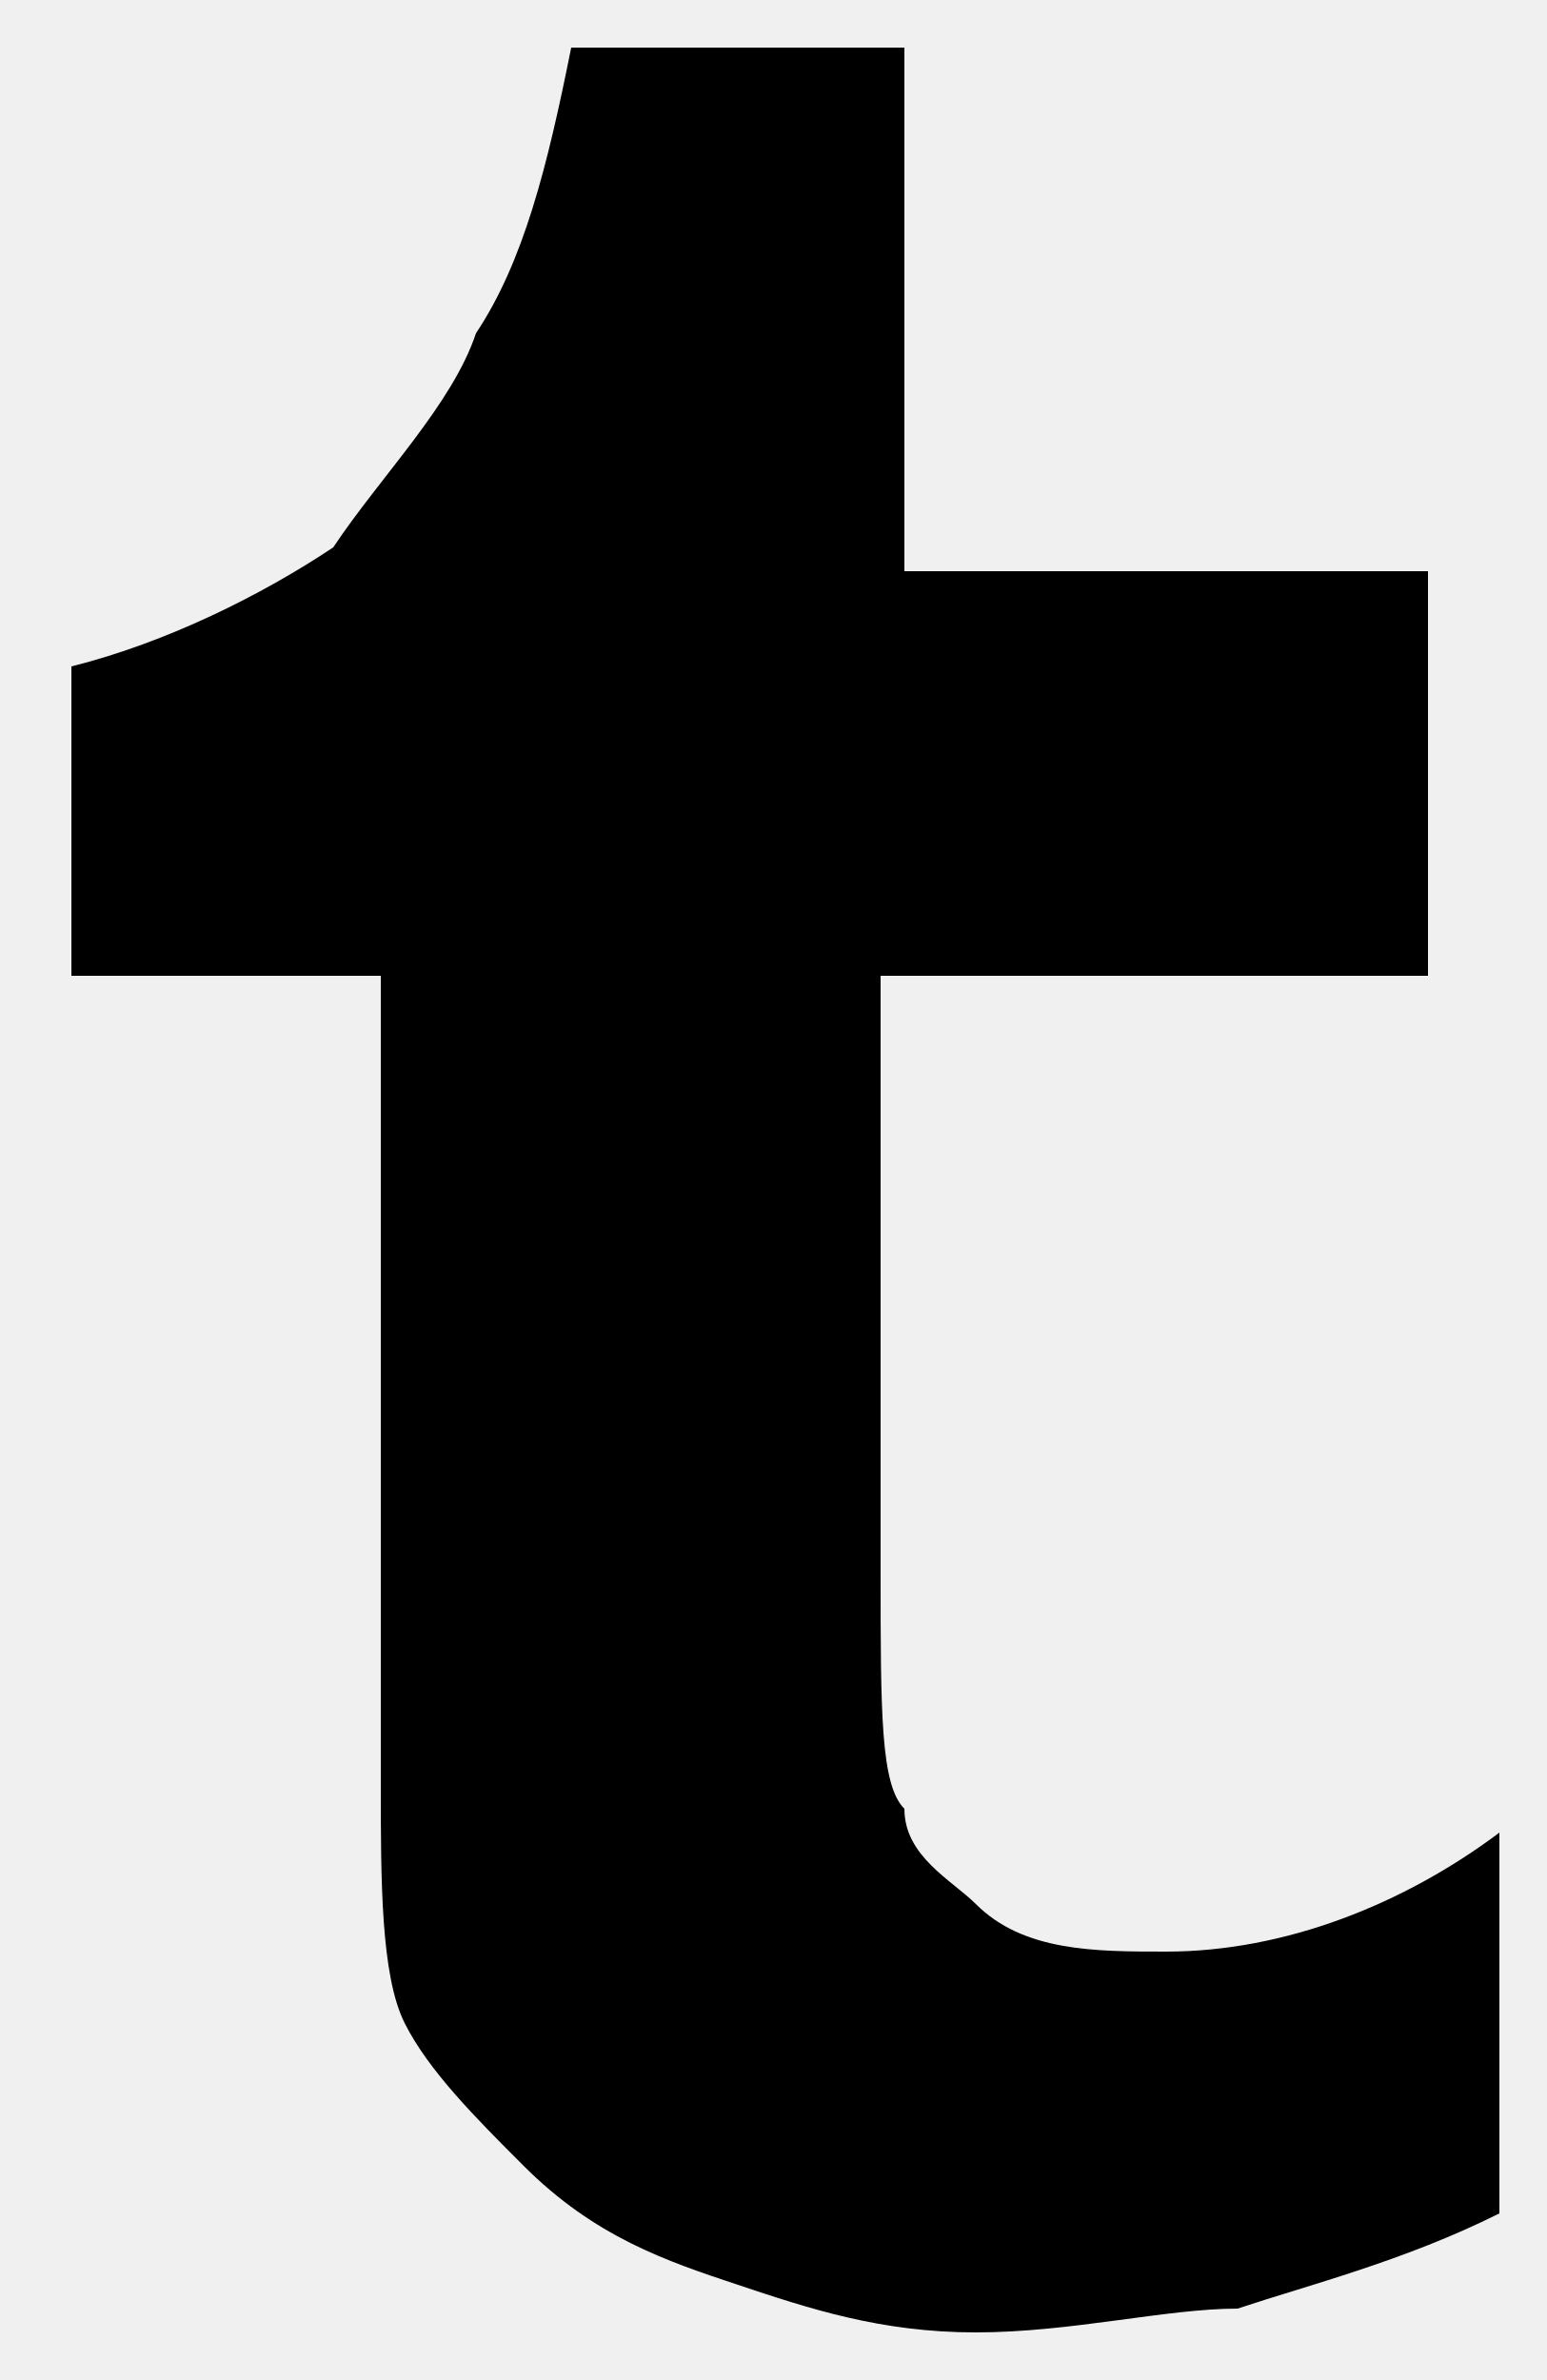
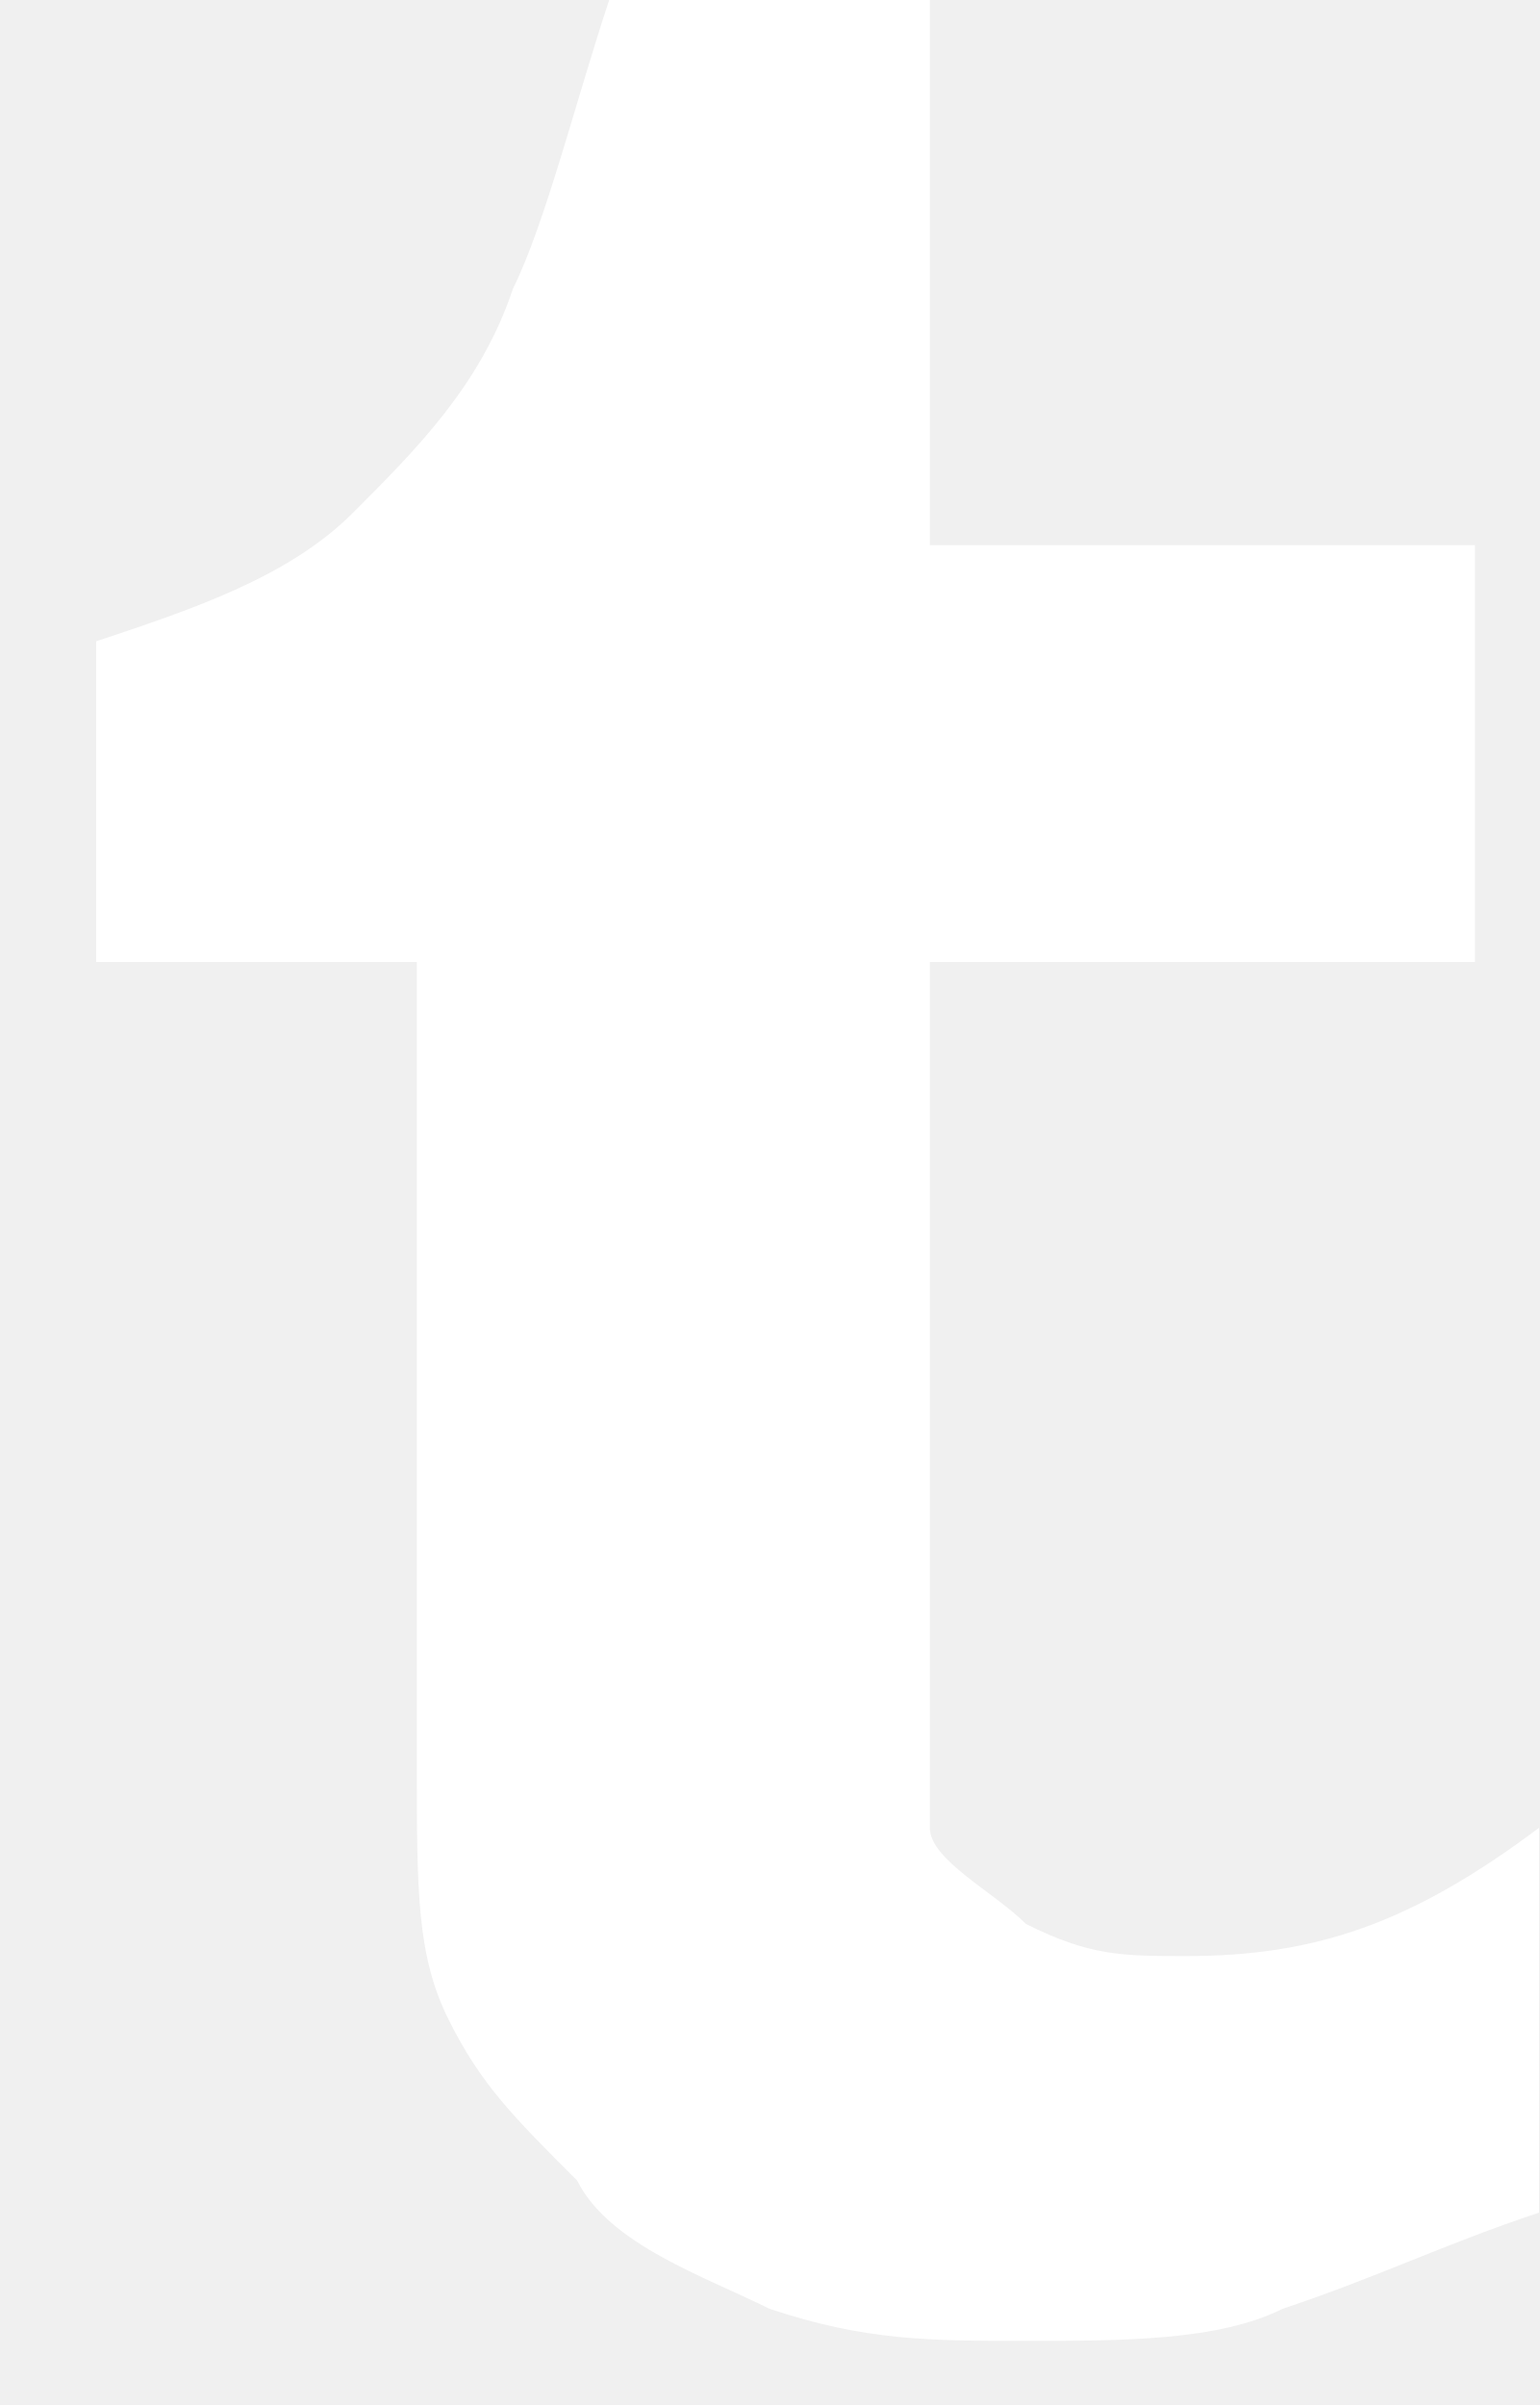
- <svg xmlns="http://www.w3.org/2000/svg" version="1.1" id="Layer_1" x="0px" y="0px" viewBox="1.7 0 6.5 10" enable-background="new 1.7 0 6.5 10" xml:space="preserve">
-   <path id="tumblr_2_" fill-rule="evenodd" clip-rule="evenodd" d="M8,9.3C7.6,9.5,7.2,9.6,6.9,9.7C6.6,9.7,6.2,9.8,5.8,9.8  c-0.4,0-0.7-0.1-1-0.2C4.5,9.5,4.2,9.4,3.9,9.1C3.7,8.9,3.5,8.7,3.4,8.5c-0.1-0.2-0.1-0.6-0.1-1V4.1H2V2.8c0.4-0.1,0.8-0.3,1.1-0.5  C3.3,2,3.6,1.7,3.7,1.4C3.9,1.1,4,0.7,4.1,0.2h1.4v2.2h2.2v1.7H5.4v2.5c0,0.6,0,0.9,0.1,1C5.5,7.8,5.7,7.9,5.8,8  C6,8.2,6.3,8.2,6.6,8.2c0.5,0,1-0.2,1.4-0.5V9.3z" />
+ <svg xmlns="http://www.w3.org/2000/svg" version="1.1" id="Layer_1" x="0px" y="0px" viewBox="1.7 2.5 4.8 7.5" enable-background="new 1.7 2.5 4.8 7.5" xml:space="preserve">
+   <path id="tumblr_2_" fill-rule="evenodd" clip-rule="evenodd" fill="#FFFFFF" d="M6.5,9.4C6.2,9.5,6,9.6,5.7,9.7  C5.5,9.8,5.2,9.8,4.9,9.8c-0.3,0-0.5,0-0.8-0.1C3.9,9.6,3.6,9.5,3.5,9.3C3.3,9.1,3.2,9,3.1,8.8C3,8.6,3,8.4,3,8V5.5H2v-1  c0.3-0.1,0.6-0.2,0.8-0.4C3,3.9,3.2,3.7,3.3,3.4c0.1-0.2,0.2-0.6,0.3-0.9h1v1.7h1.7v1.3H4.6v1.9c0,0.4,0,0.7,0,0.8  c0,0.1,0.2,0.2,0.3,0.3c0.2,0.1,0.3,0.1,0.5,0.1c0.4,0,0.7-0.1,1.1-0.4V9.4z" />
</svg>
